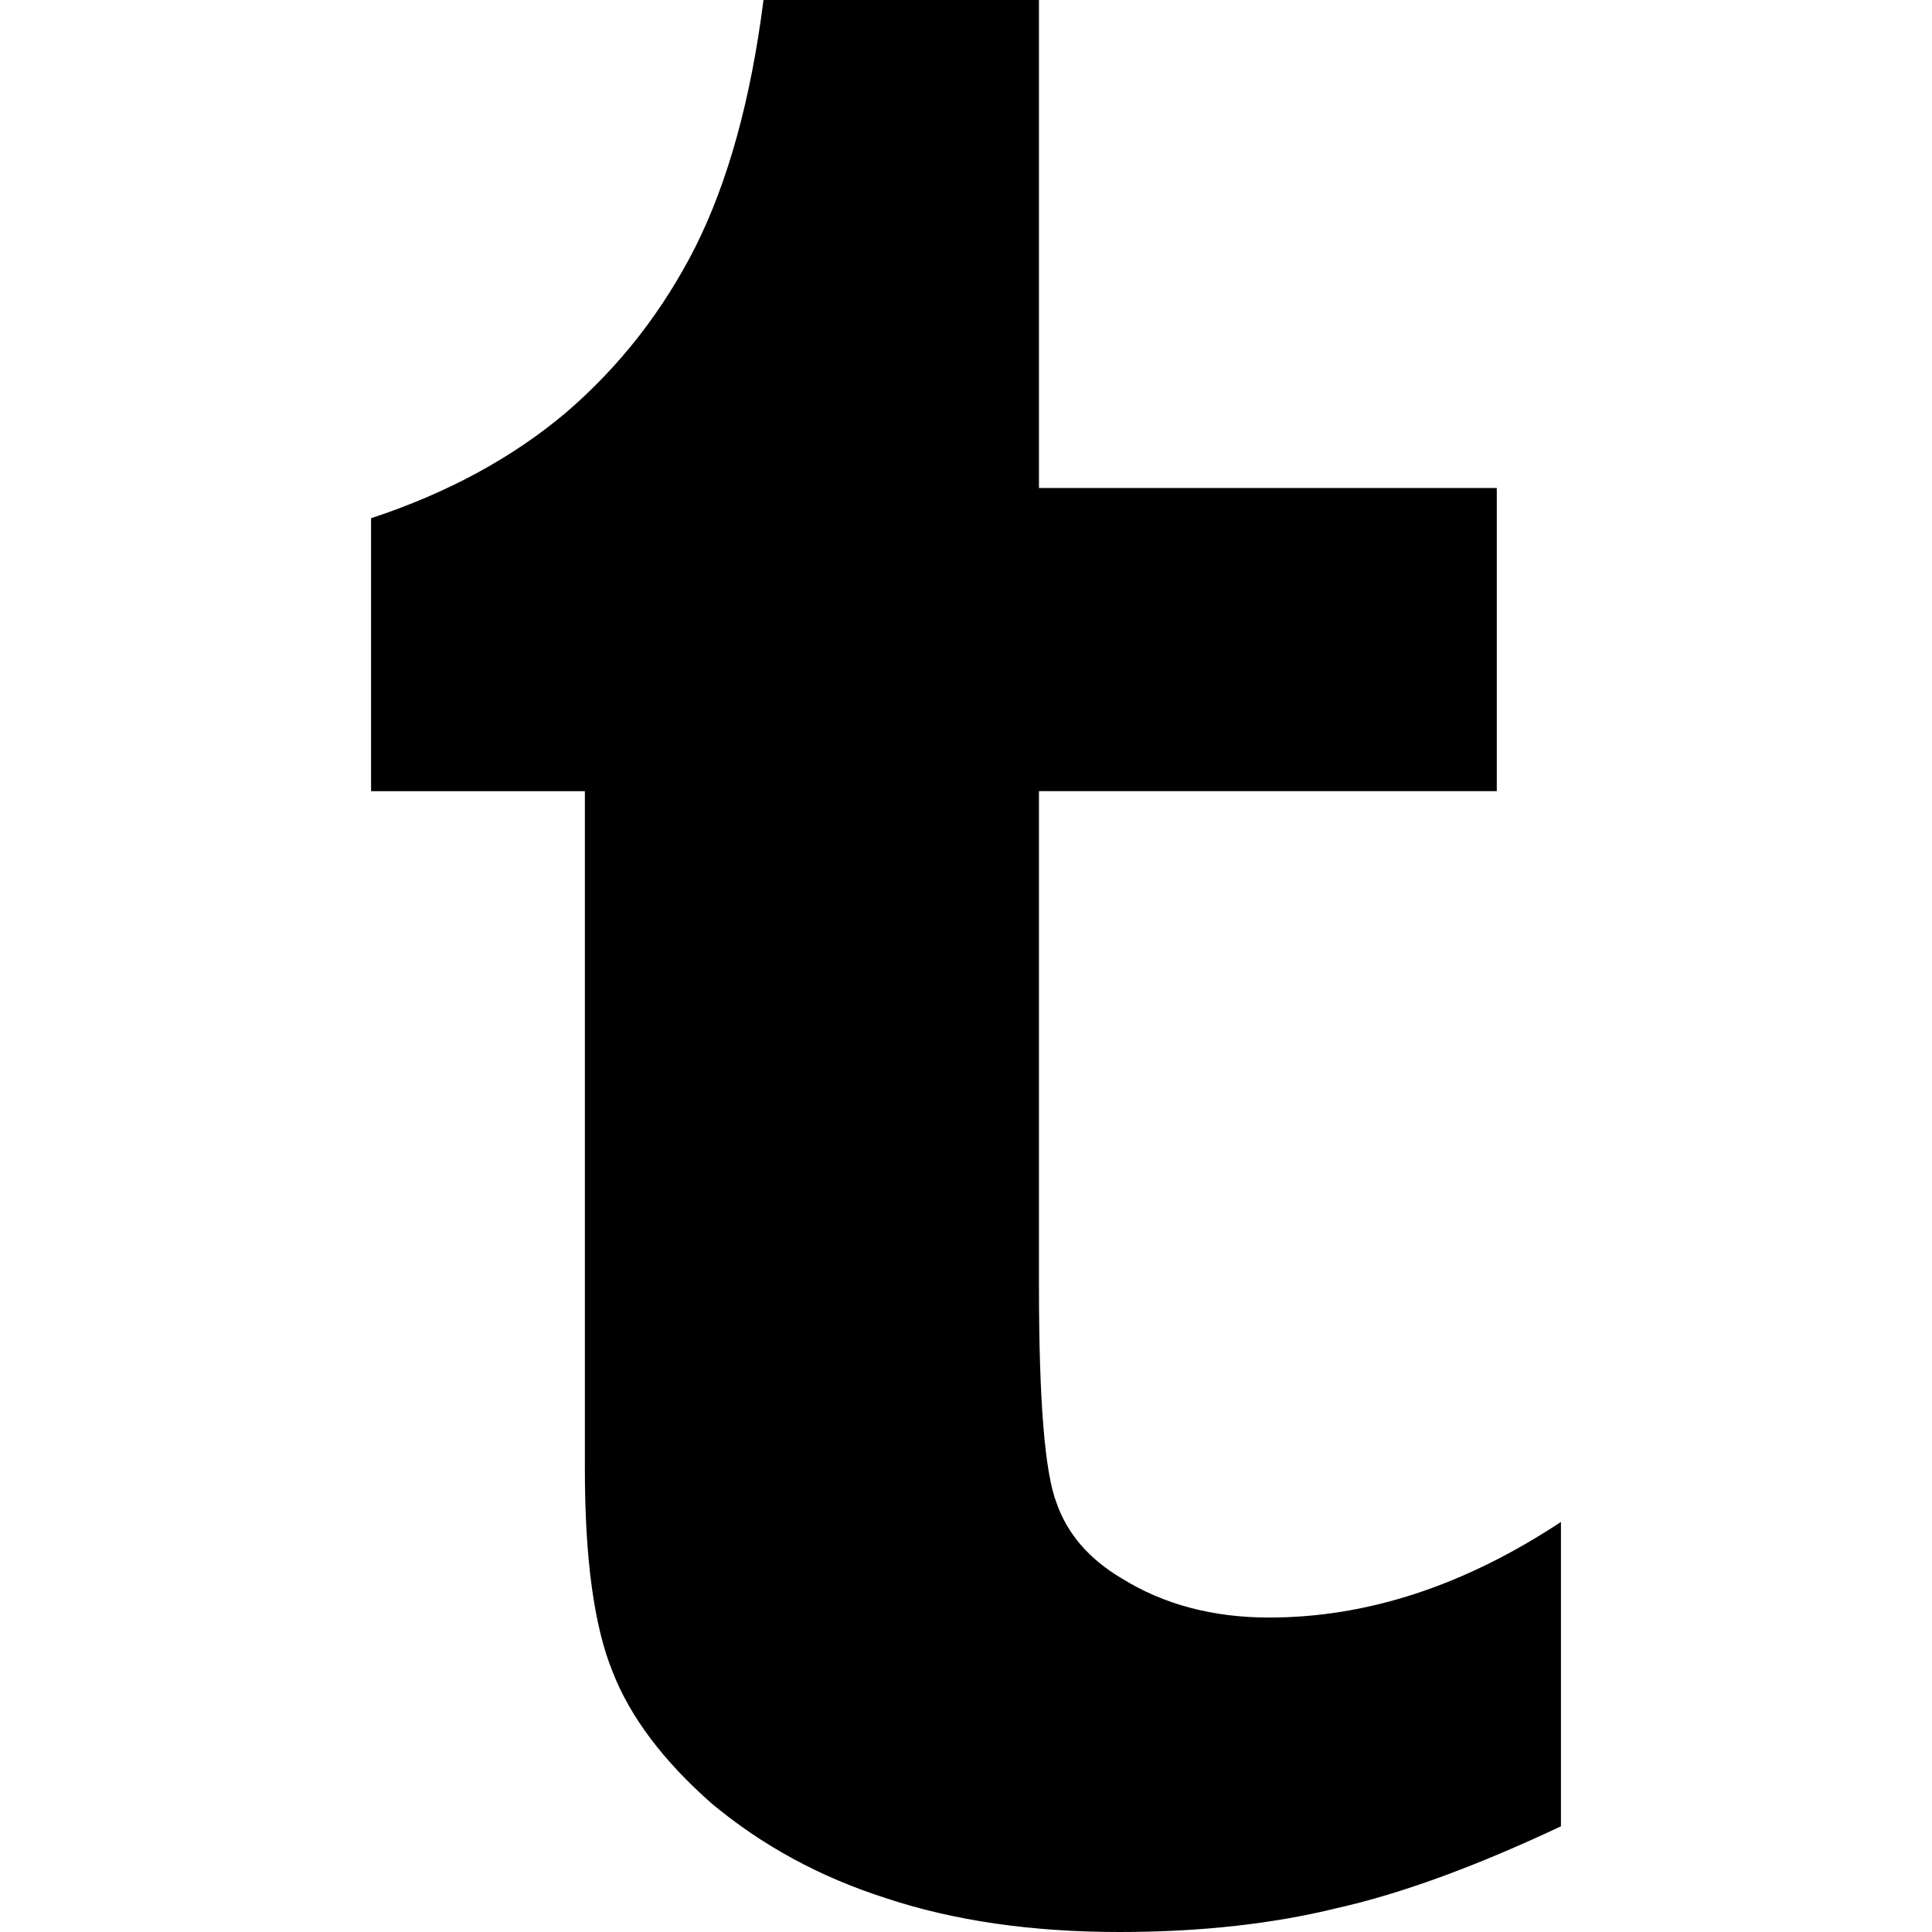
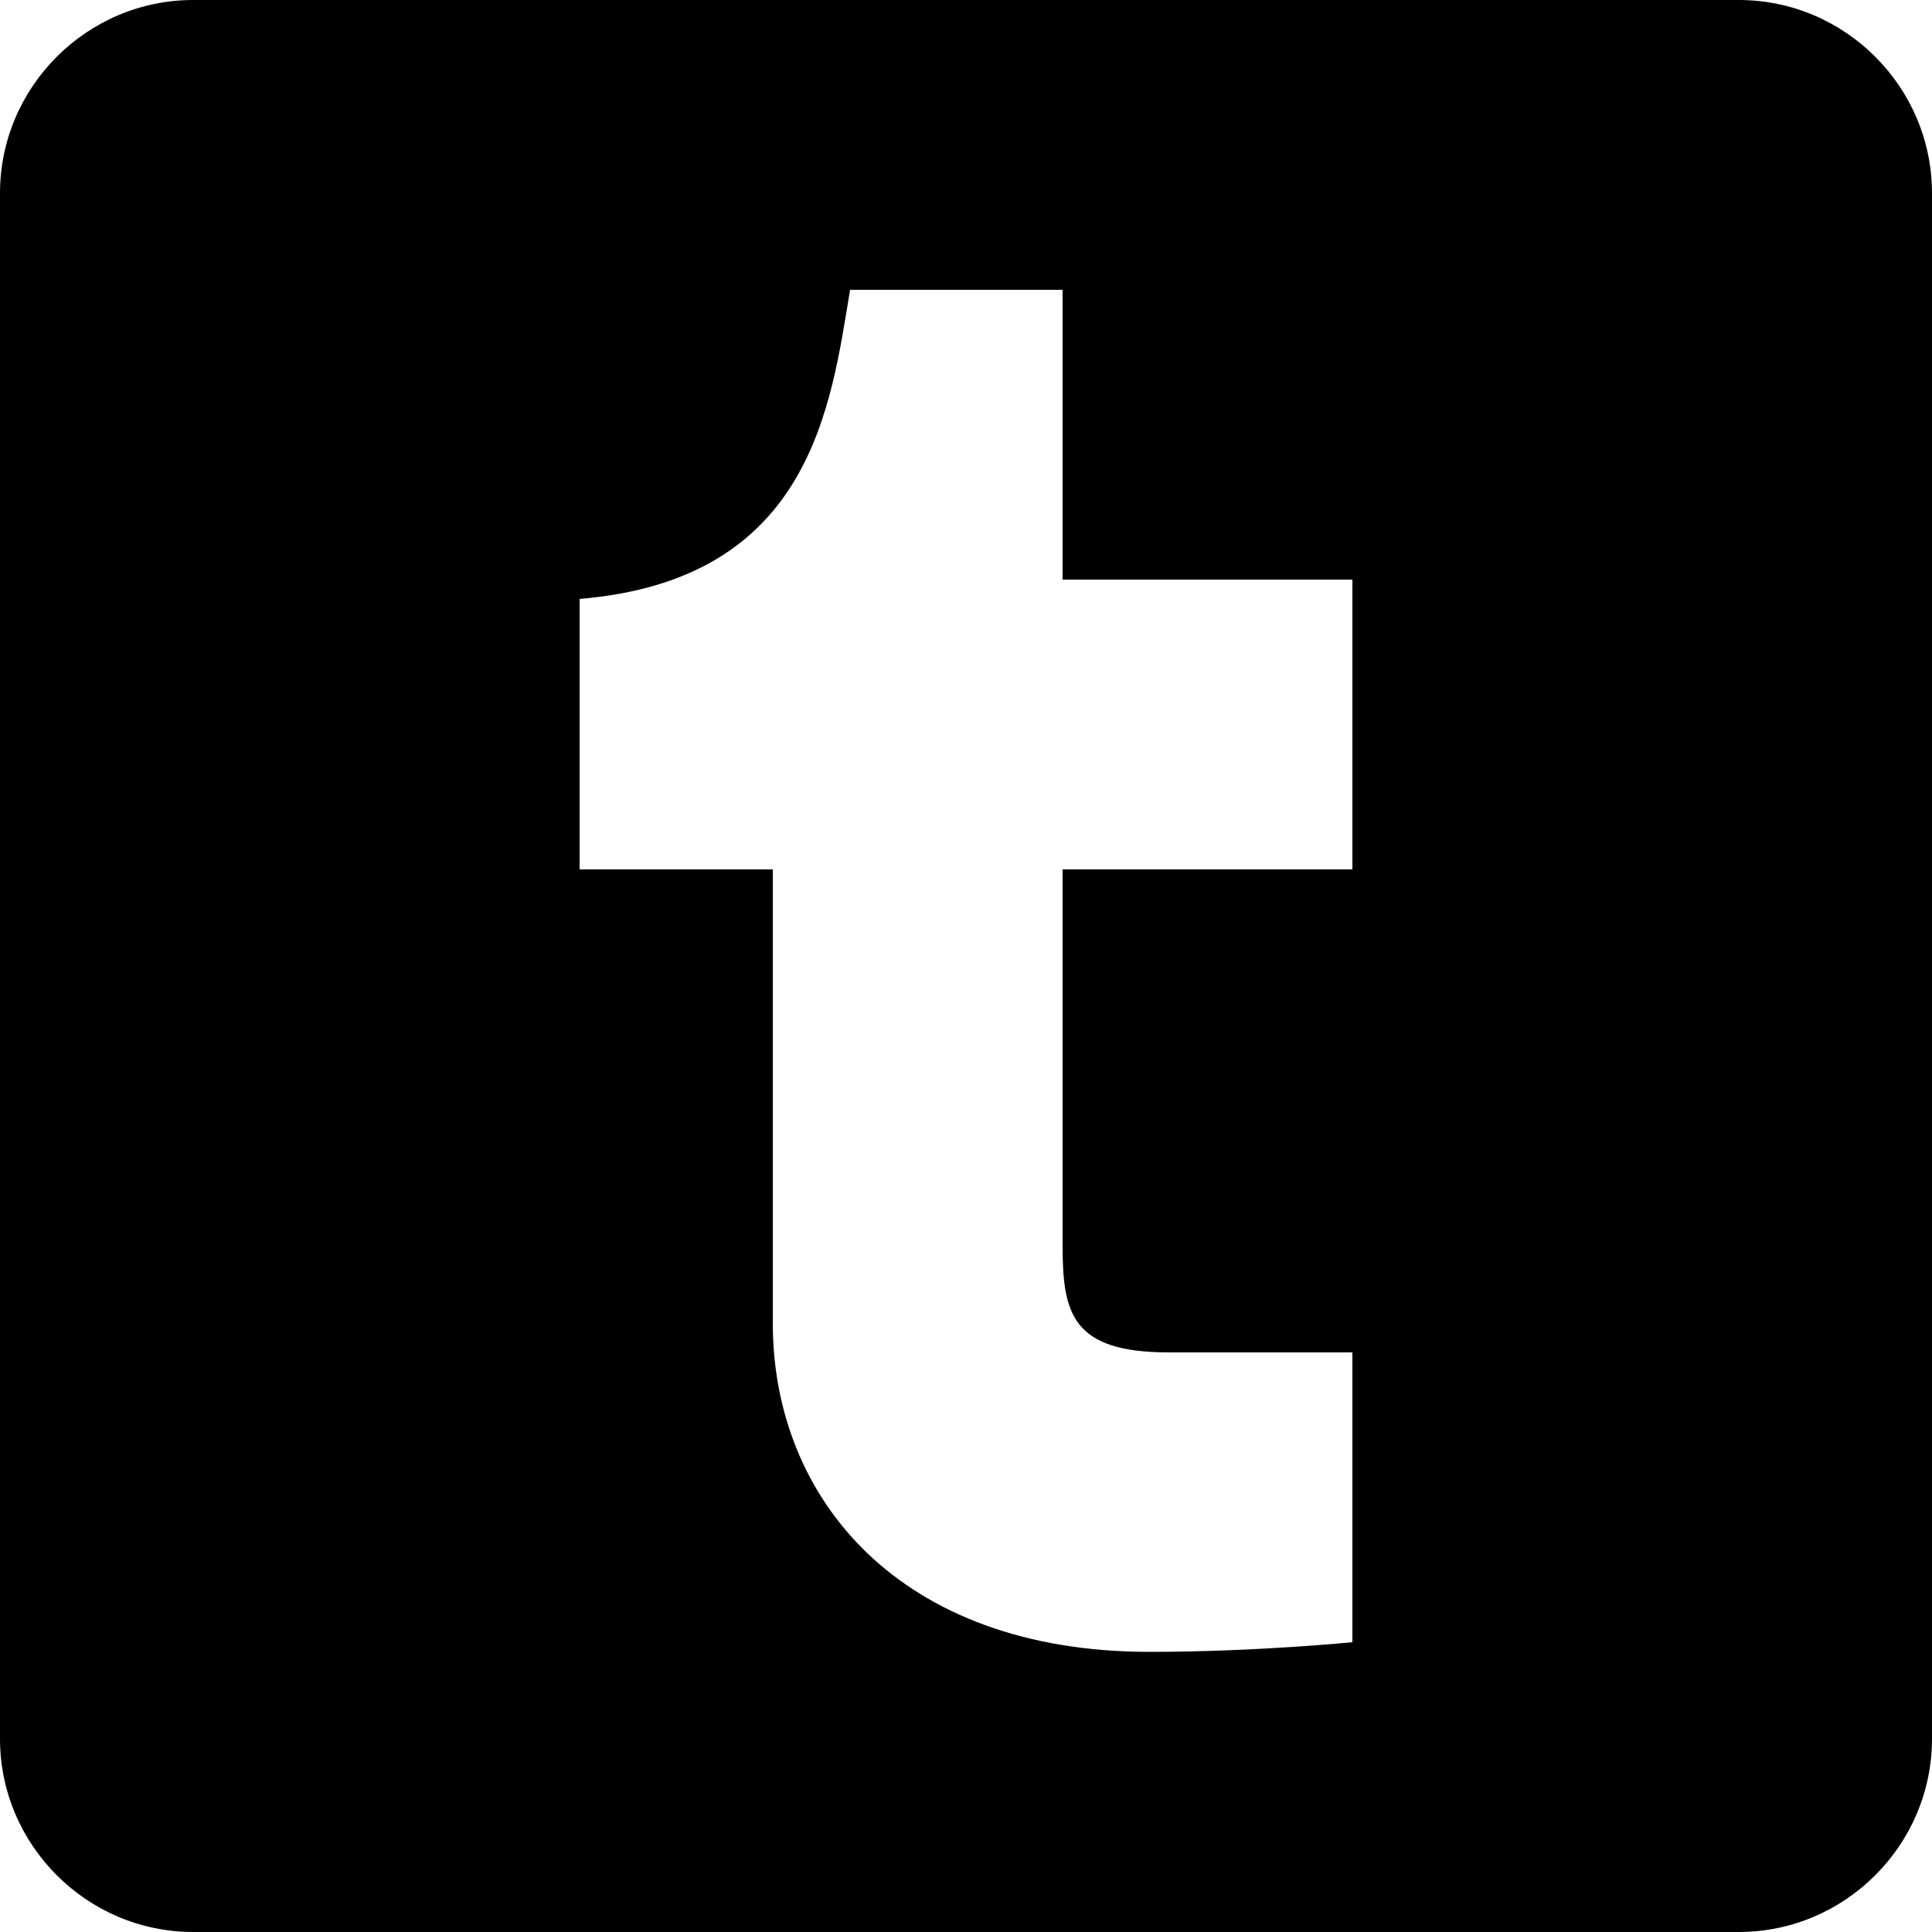
- <svg xmlns="http://www.w3.org/2000/svg" viewBox="0 0 438.542 438.543">
-   <path d="M288.078 367.164c-12.748 0-23.887-2.95-33.4-8.85-7.427-4.381-12.368-10.089-14.842-17.132-2.673-6.852-4.001-23.223-4.001-49.115V179.58h103.921v-68.806H235.834V0h-62.53c-2.856 22.458-7.992 41.109-15.415 55.963-7.424 14.655-17.227 27.218-29.408 37.685-12.183 10.282-26.934 18.276-44.255 23.984v61.955h48.535v153.889c0 20.365 2.096 35.69 6.28 45.967 3.999 10.283 11.519 20.272 22.557 29.981 11.419 9.514 24.554 16.652 39.399 21.406 15.418 5.14 33.12 7.713 53.105 7.713 18.274 0 34.735-1.813 49.392-5.428 14.466-3.237 31.409-9.424 50.823-18.562V345.46c-21.892 14.473-43.968 21.704-66.239 21.704z" />
+ <svg xmlns="http://www.w3.org/2000/svg" viewBox="0 0 510 510">
+   <path d="M459 0H51C22.95 0 0 22.95 0 51v408c0 28.05 22.95 51 51 51h408c28.05 0 51-22.95 51-51V51c0-28.05-22.95-51-51-51zM357 229.5h-76.5v99.45c0 17.85 2.55 28.05 28.05 28.05H357v76.5s-25.5 2.55-53.55 2.55c-66.3 0-99.45-40.8-99.45-86.7V229.5h-51v-71.4c61.2-5.1 66.3-51 71.4-81.6h56.1V153H357v76.5z" />
</svg>
